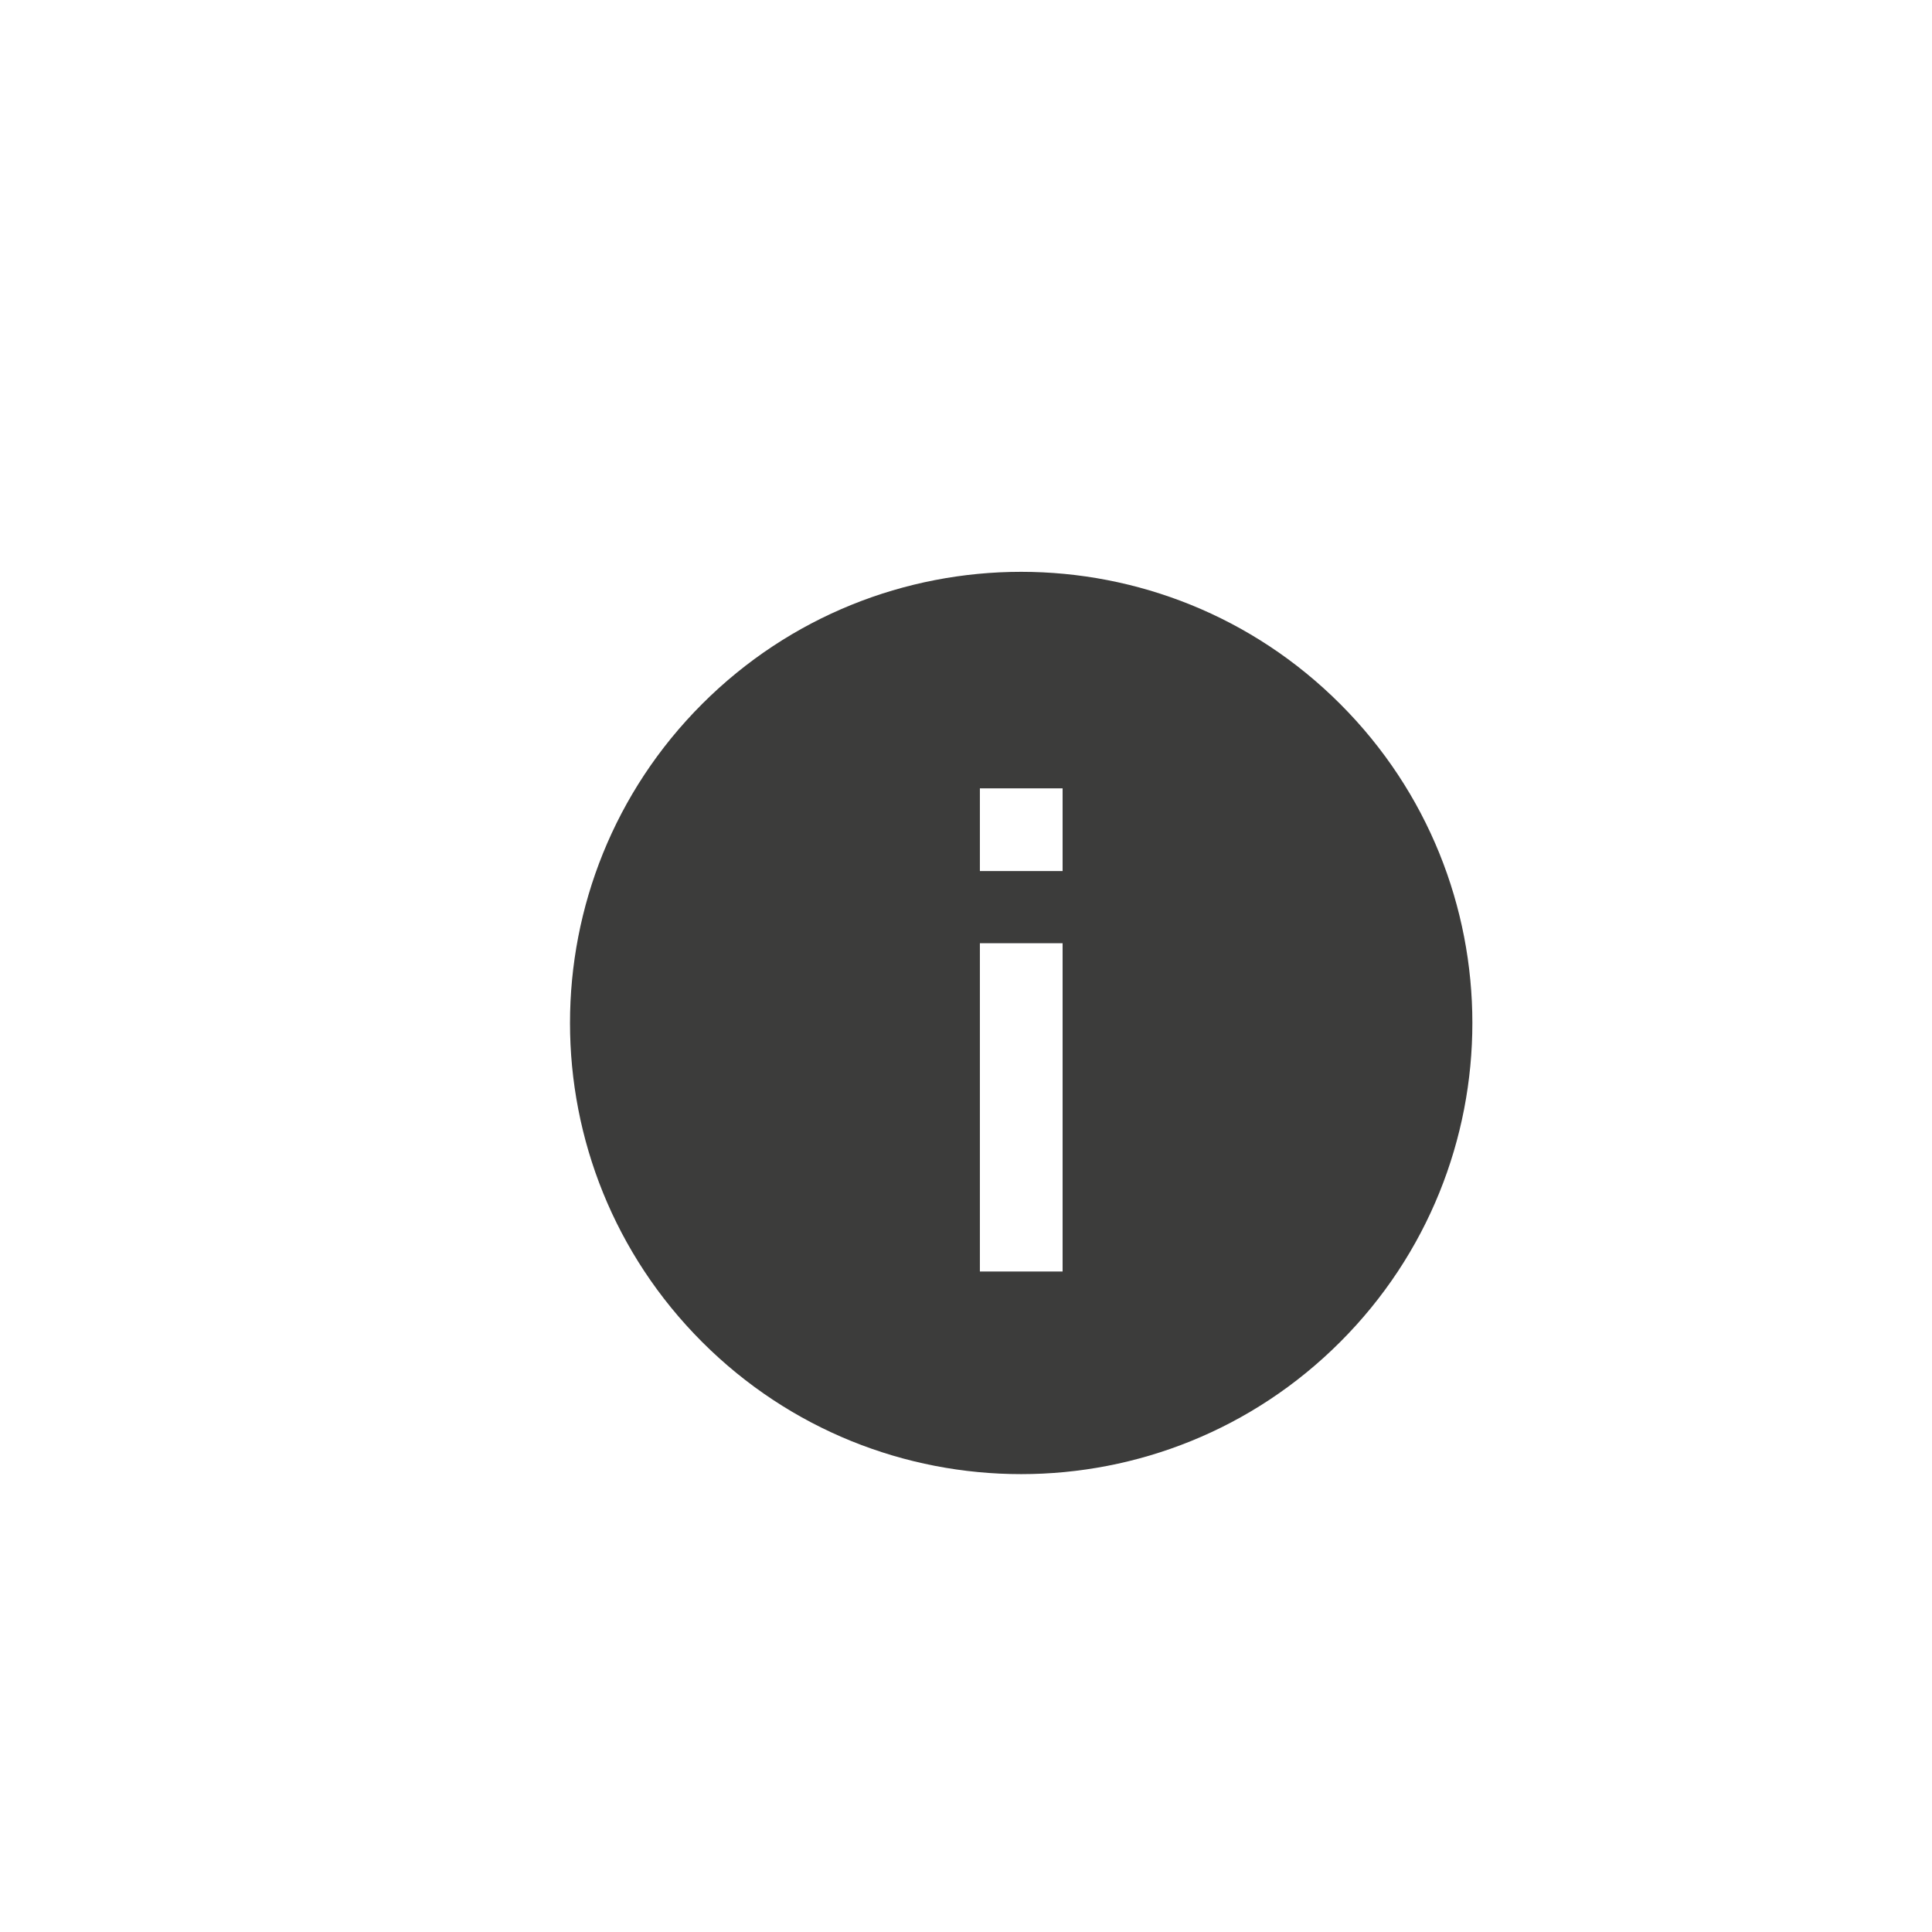
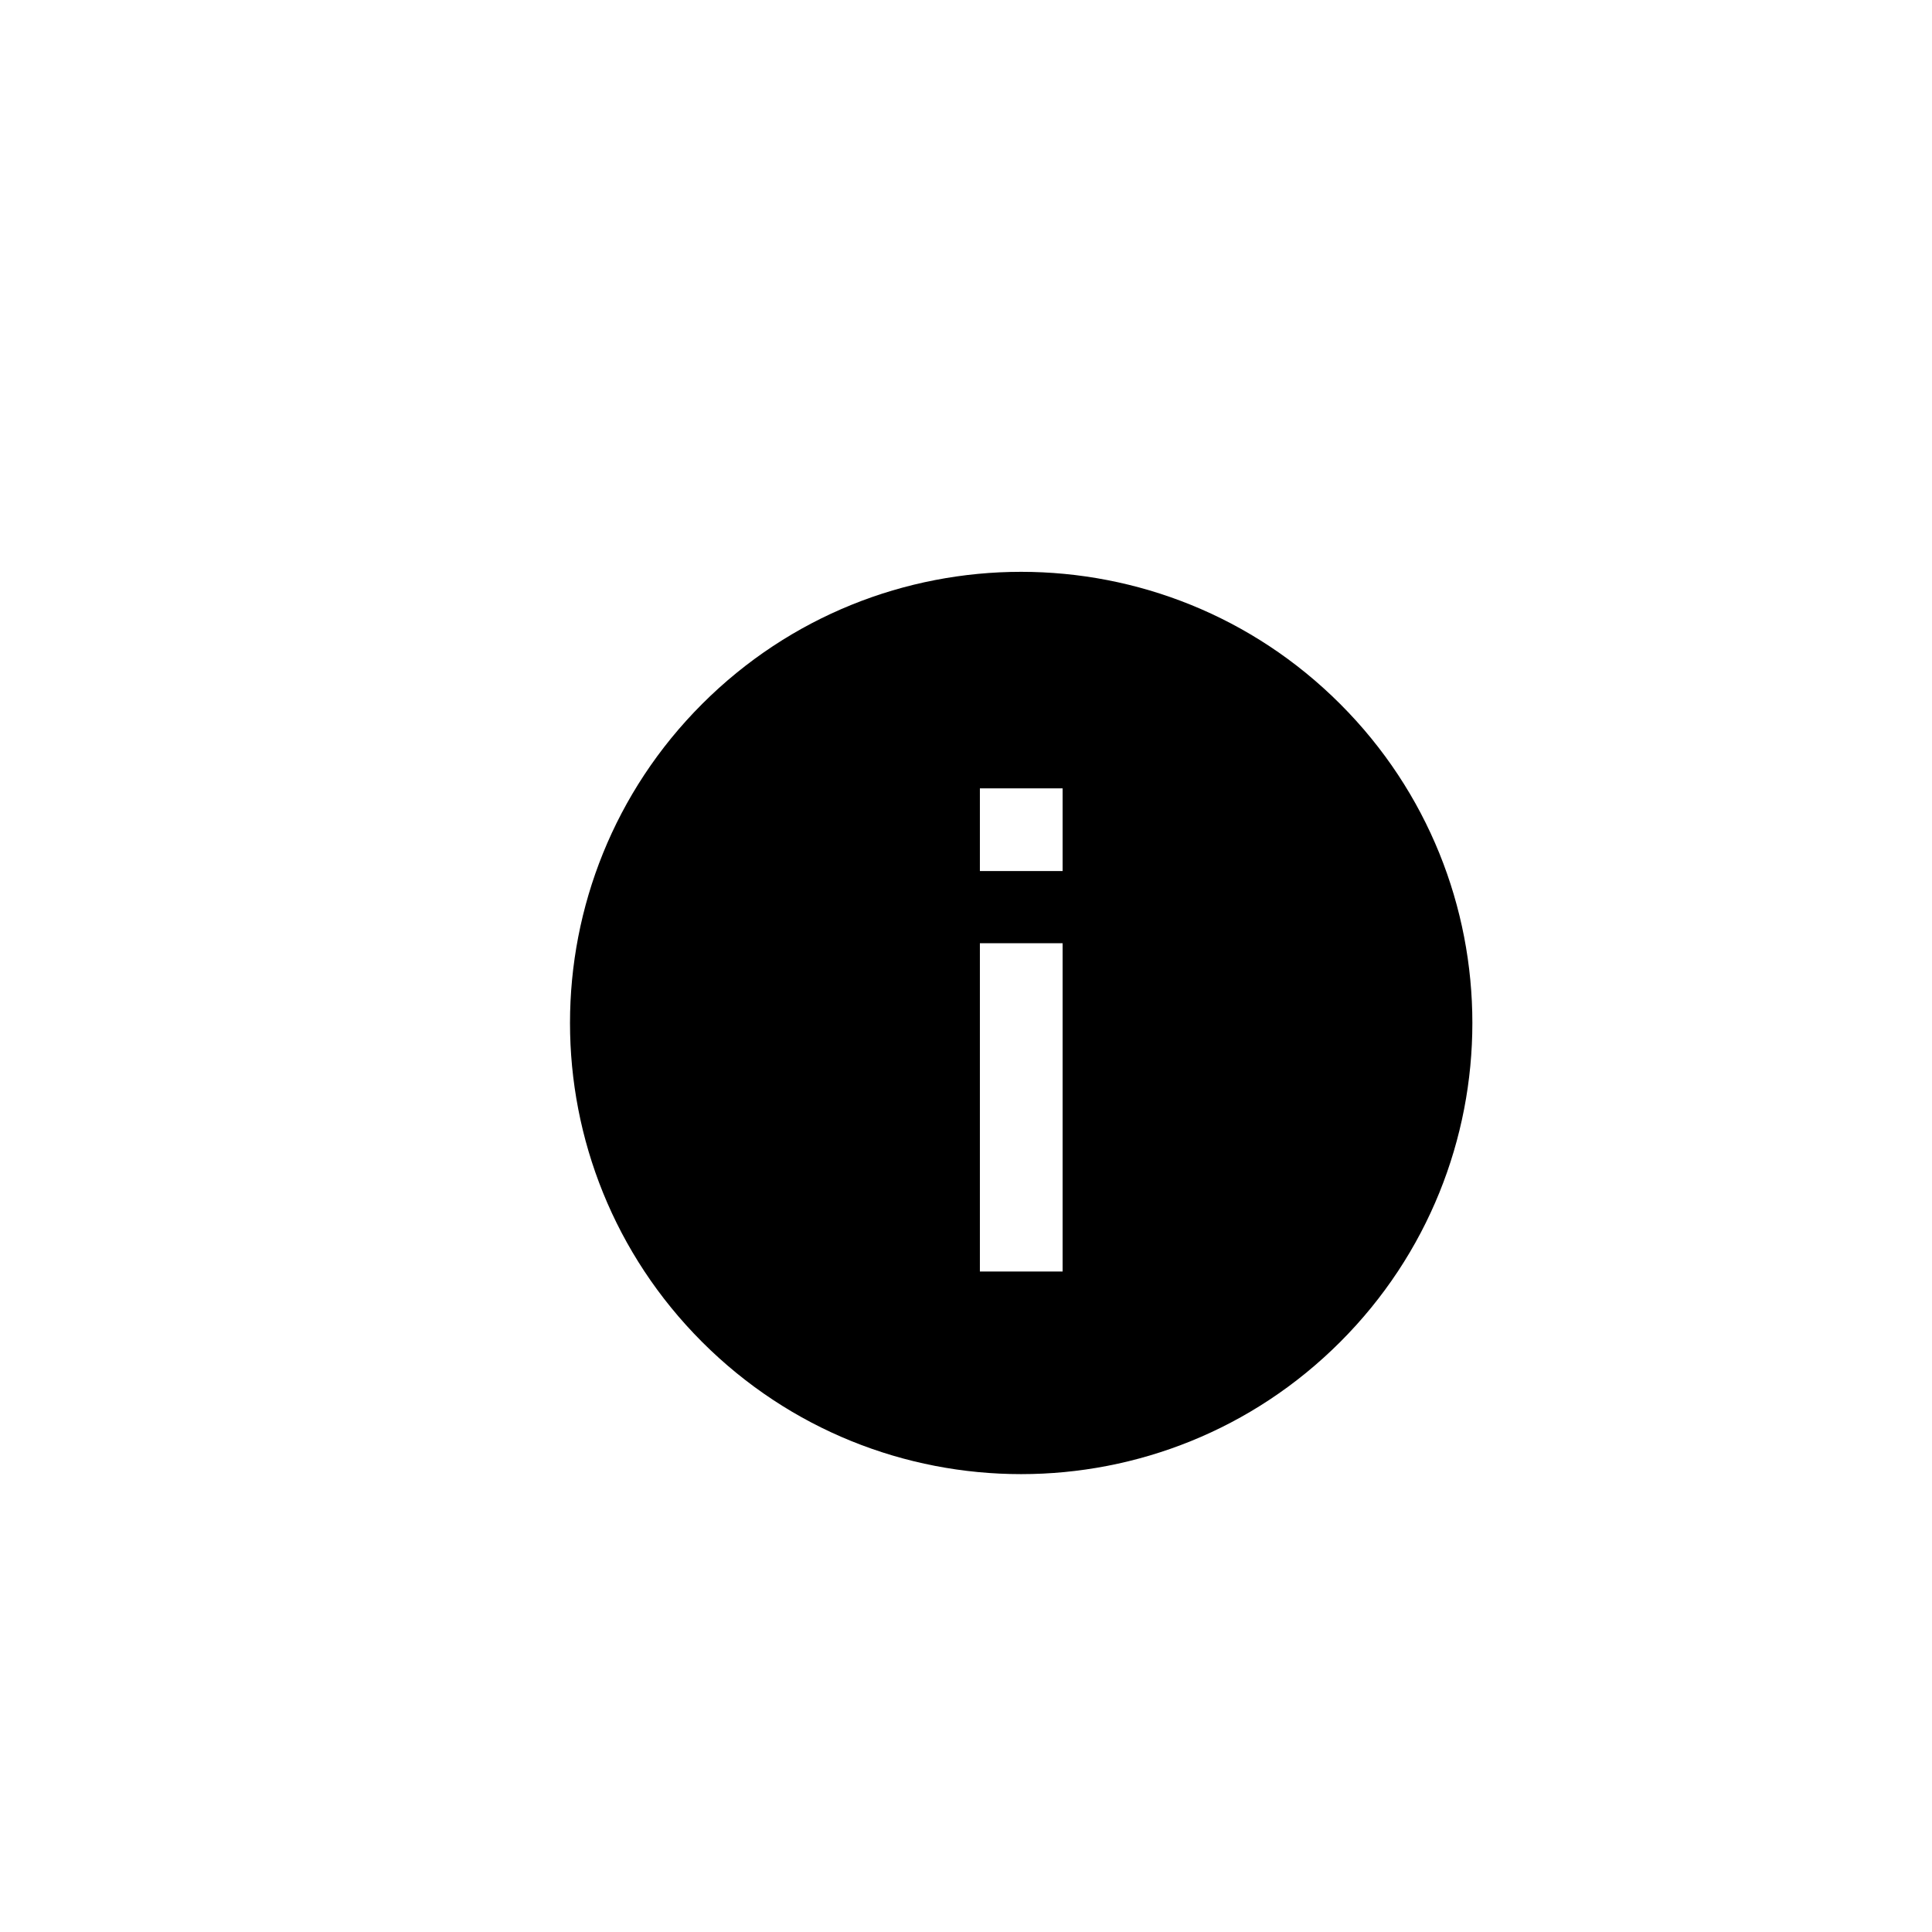
<svg xmlns="http://www.w3.org/2000/svg" viewBox="0 0 128 128">
-   <defs>
-     <style>.cls-1{fill:#3c3c3b;}</style>
-   </defs>
-   <g id="glyph_info">
-     <path class="cls-1" d="M88.79,46.64a29.89,29.89,0,1,0,0,42.27A29.88,29.88,0,0,0,88.79,46.64ZM70.4,84.24H64.92V62.49H70.4Zm0-26.53H64.92V52.23H70.4Z" />
+   <g>
+     <path d="M88.79,46.64a29.89,29.89,0,1,0,0,42.27A29.88,29.88,0,0,0,88.79,46.64ZM70.4,84.24H64.92V62.49H70.4Zm0-26.53H64.92V52.23H70.4Z" />
  </g>
</svg>
